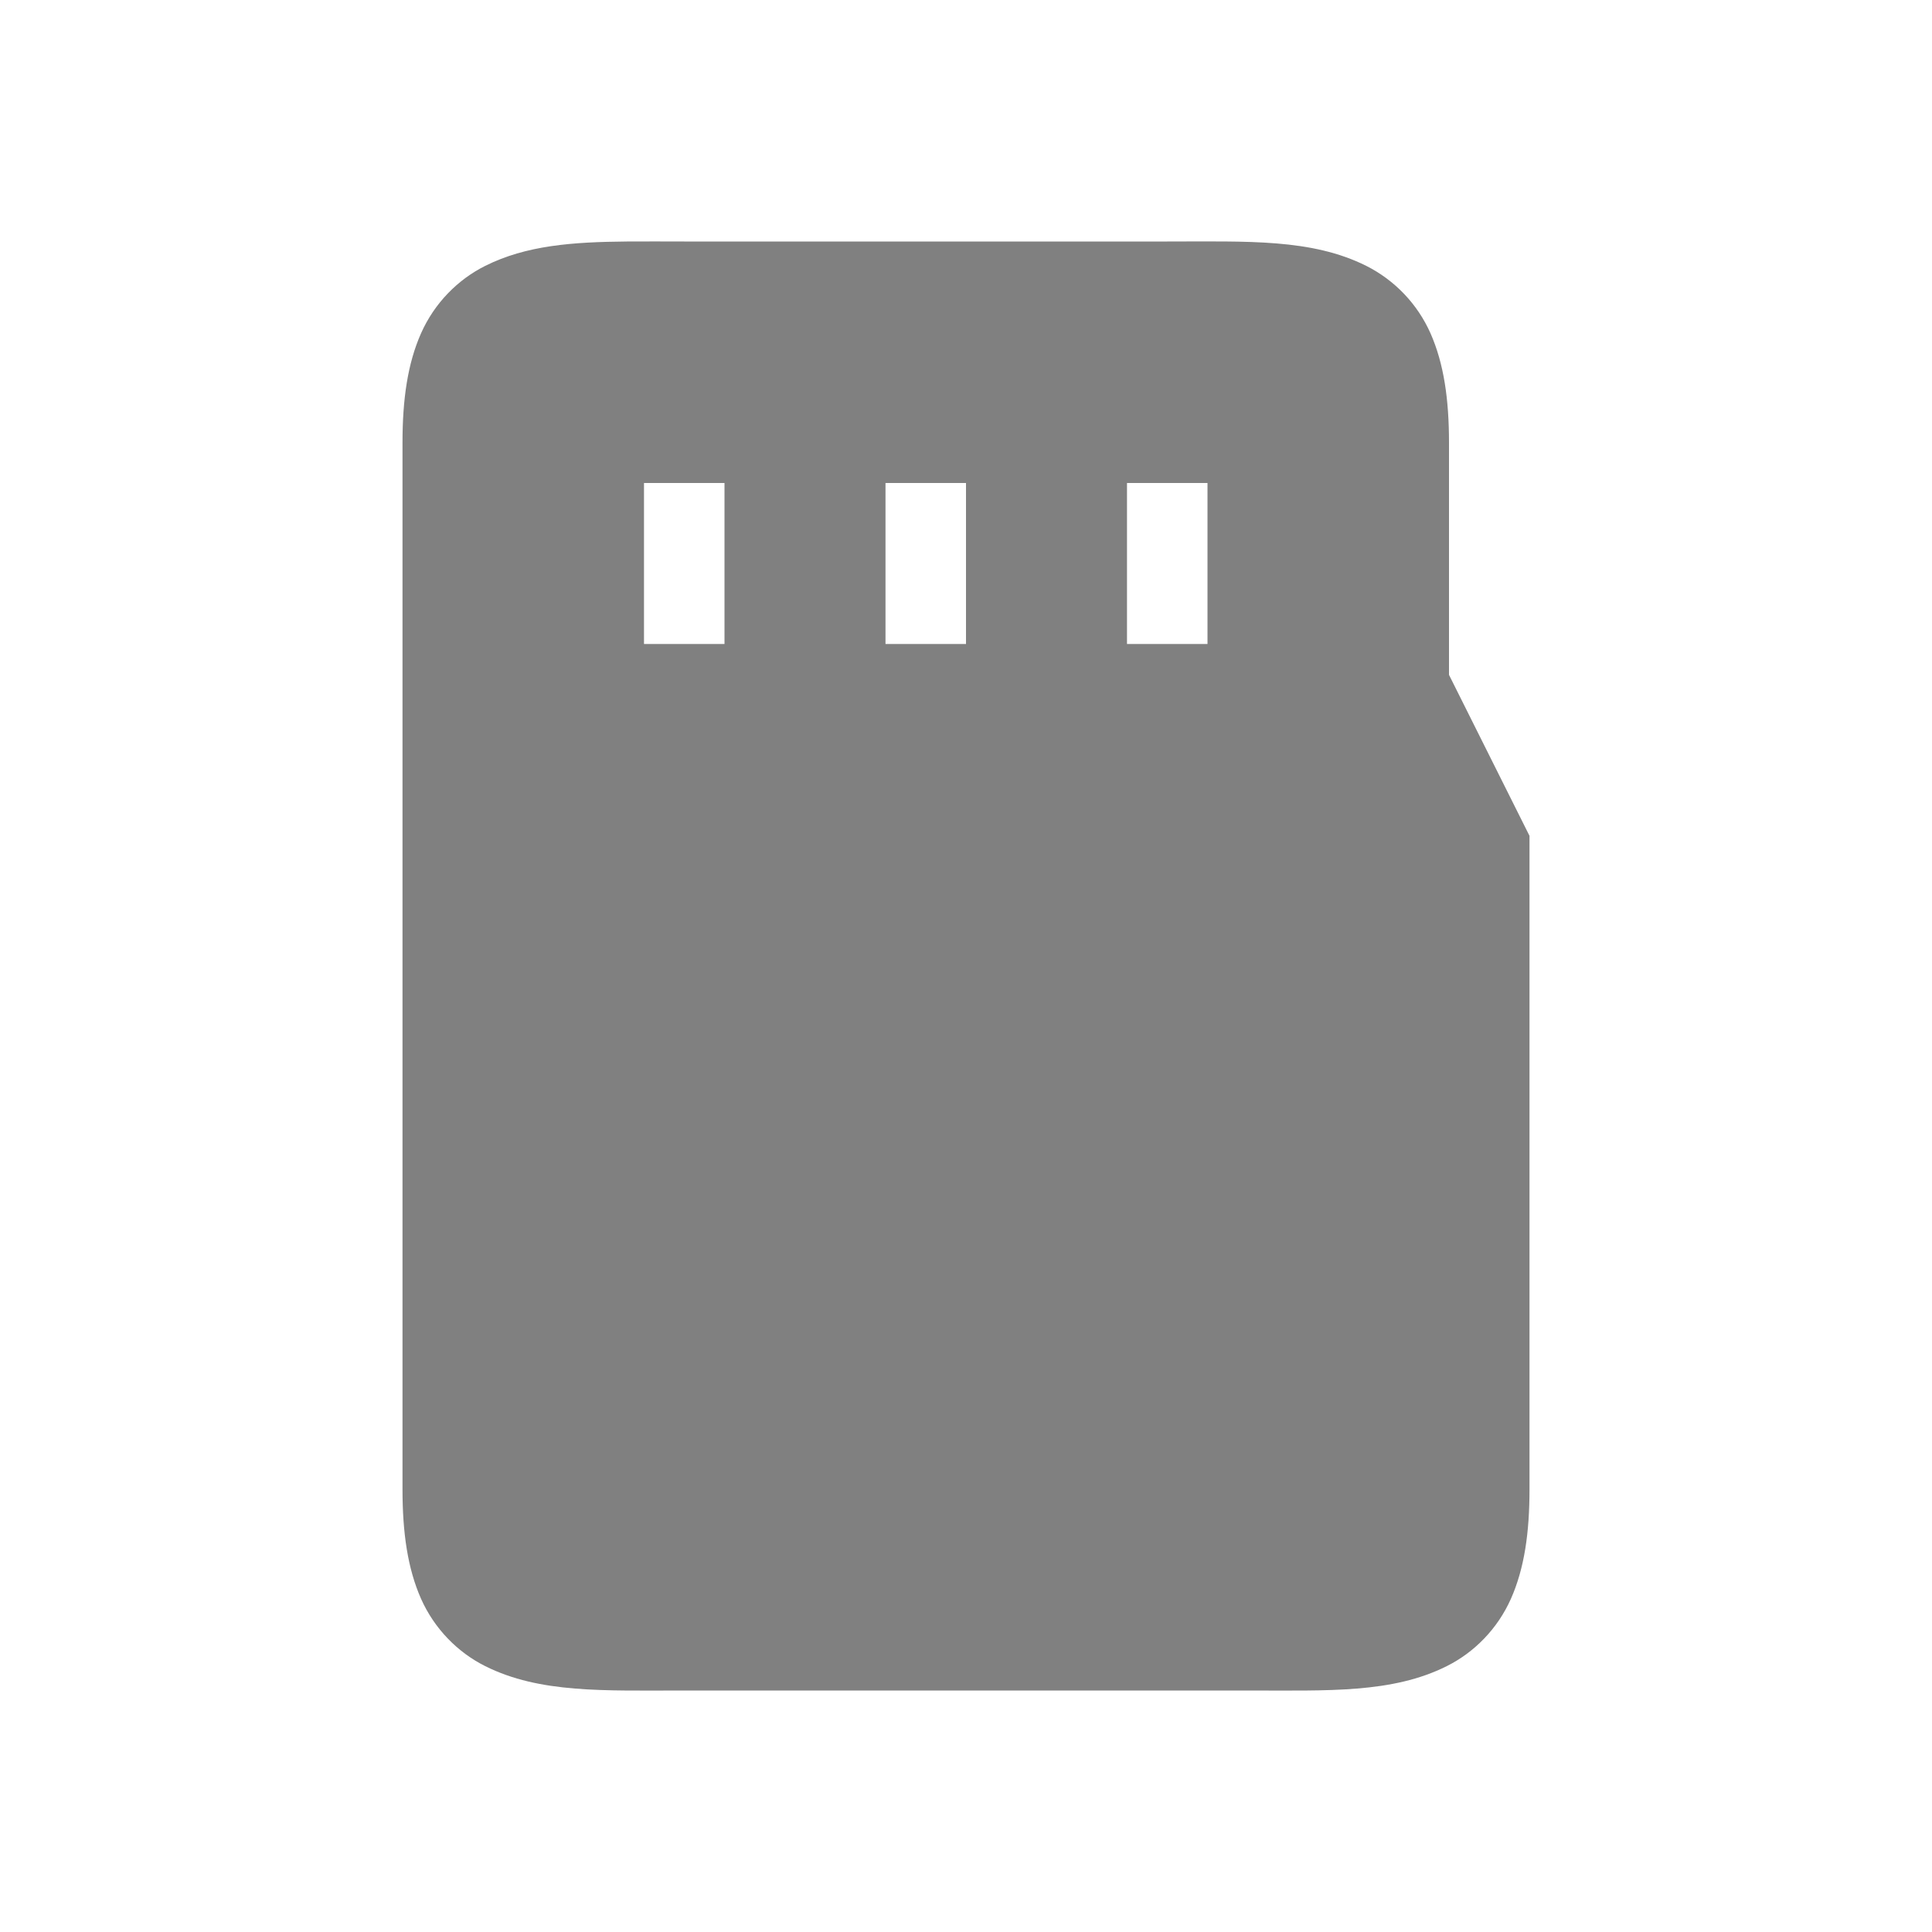
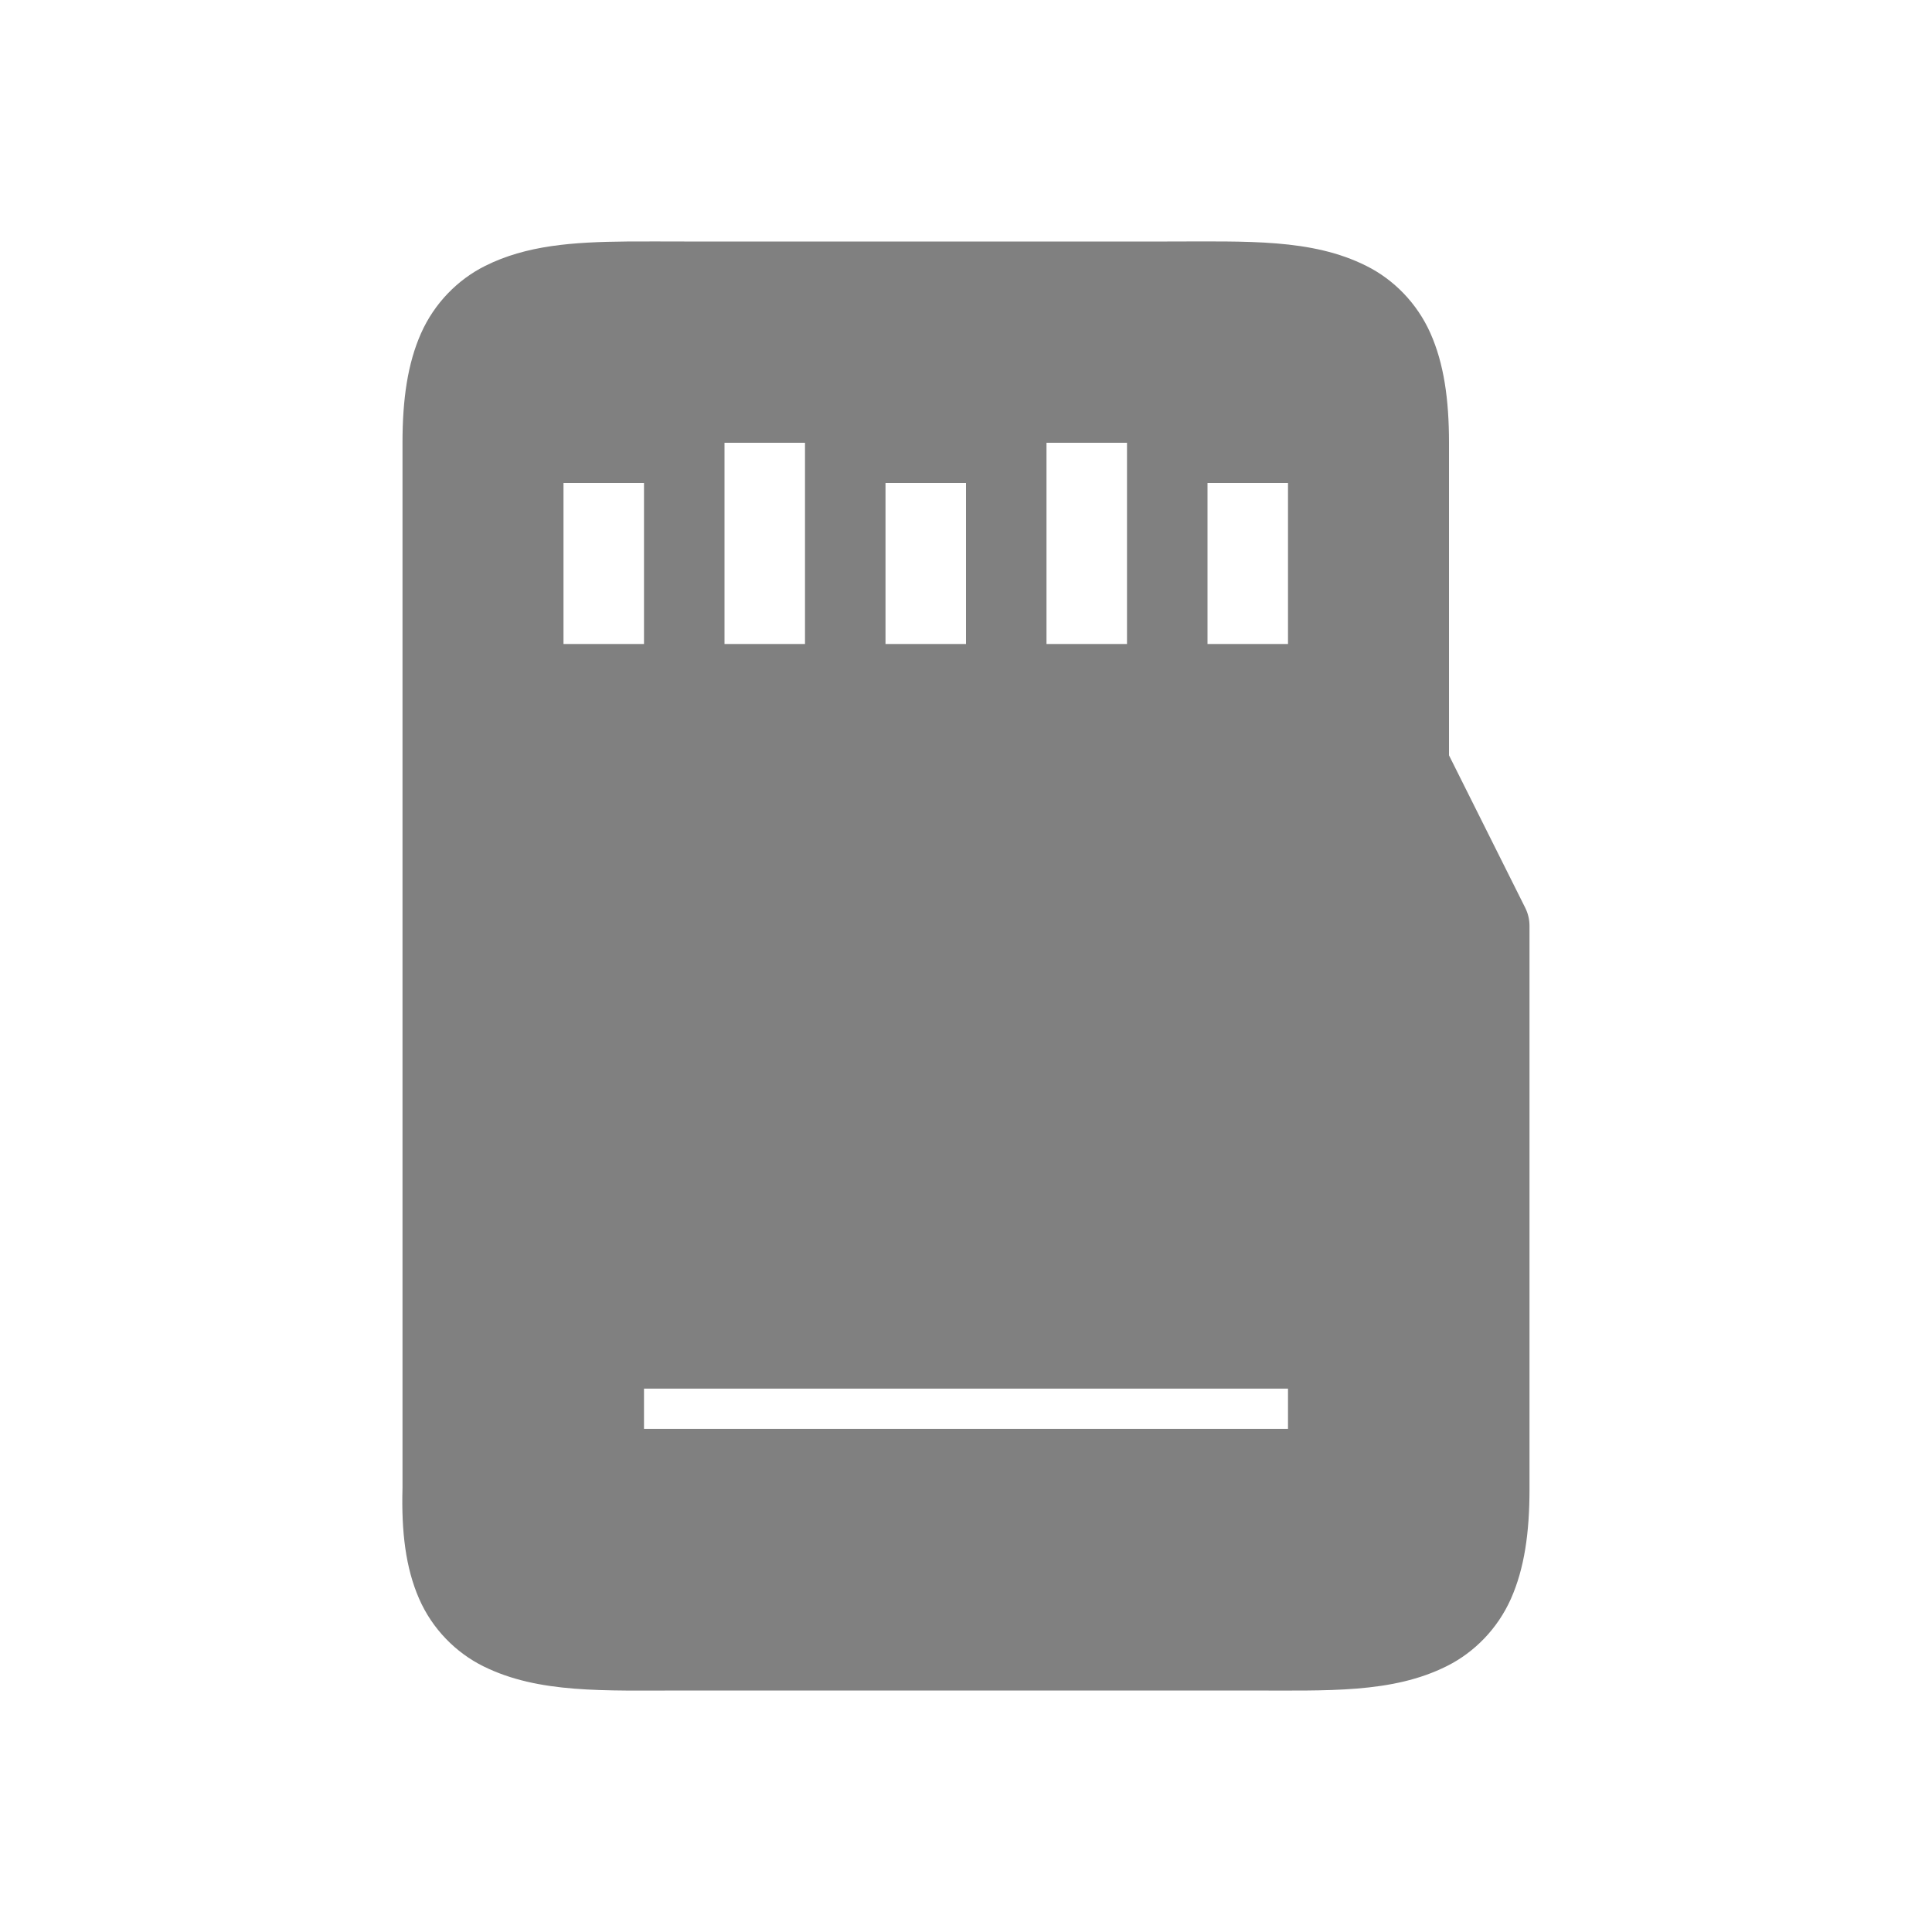
- <svg xmlns="http://www.w3.org/2000/svg" height="24" width="24">
-   <path style="color:#000;fill:gray;fill-opacity:1;-inkscape-stroke:none" d="M7.787 3c-.677.006-1.25.048-1.76.303-.34.17-.63.462-.797.838C5.064 4.516 5 4.958 5 5.5v13c0 .542.064.984.23 1.36.167.375.458.668.797.837.68.34 1.473.303 2.473.303h7c1 0 1.794.037 2.473-.303.34-.17.63-.462.797-.838.166-.375.23-.817.23-1.359v-8.117l-1-2V5.5c0-.542-.064-.984-.23-1.36a1.72 1.72 0 0 0-.797-.837C16.293 2.963 15.5 3 14.5 3h-6c-.25 0-.487-.002-.713 0zM8 6h1v2H8V6zm3 0h1v2h-1V6zm3 0h1v2h-1V6z" />
+ <svg xmlns="http://www.w3.org/2000/svg" height="24" width="24" version="1.1" id="svg4">
+   <defs id="defs8" />
+   <path id="path300" style="color:#000000;fill:#808080;stroke-width:1px;stroke-linejoin:round;-inkscape-stroke:none" d="M 7.787 3 C 7.11 3.006 6.537 3.048 6.027 3.303 C 5.688 3.472 5.397 3.765 5.23 4.141 C 5.064 4.516 5 4.958 5 5.5 L 5 18.486 C 4.985 19.031 5.04 19.478 5.205 19.857 C 5.37 20.237 5.665 20.532 6.008 20.701 C 6.694 21.039 7.5 21 8.5 21 L 15.5 21 C 16.5 21 17.294 21.037 17.973 20.697 C 18.312 20.528 18.603 20.235 18.77 19.859 C 18.936 19.484 19 19.042 19 18.5 L 19 11.5 A 0.5 0.5 0 0 0 18.947 11.277 L 18 9.383 L 18 5.5 C 18 4.958 17.936 4.516 17.77 4.141 C 17.603 3.765 17.312 3.472 16.973 3.303 C 16.294 2.963 15.5 3 14.5 3 L 8.5 3 C 8.25 3 8.013 2.998 7.787 3 z M 9 5.5 L 10 5.5 L 10 8 L 9 8 L 9 5.5 z M 13 5.5 L 14 5.5 L 14 8 L 13 8 L 13 5.5 z M 7 6 L 8 6 L 8 8 L 7 8 L 7 6 z M 11 6 L 12 6 L 12 8 L 11 8 L 11 6 z M 15 6 L 16 6 L 16 8 L 15 8 L 15 6 z M 8 17.25 L 16 17.25 L 16 17.75 L 8 17.75 L 8 17.25 z " />
</svg>
